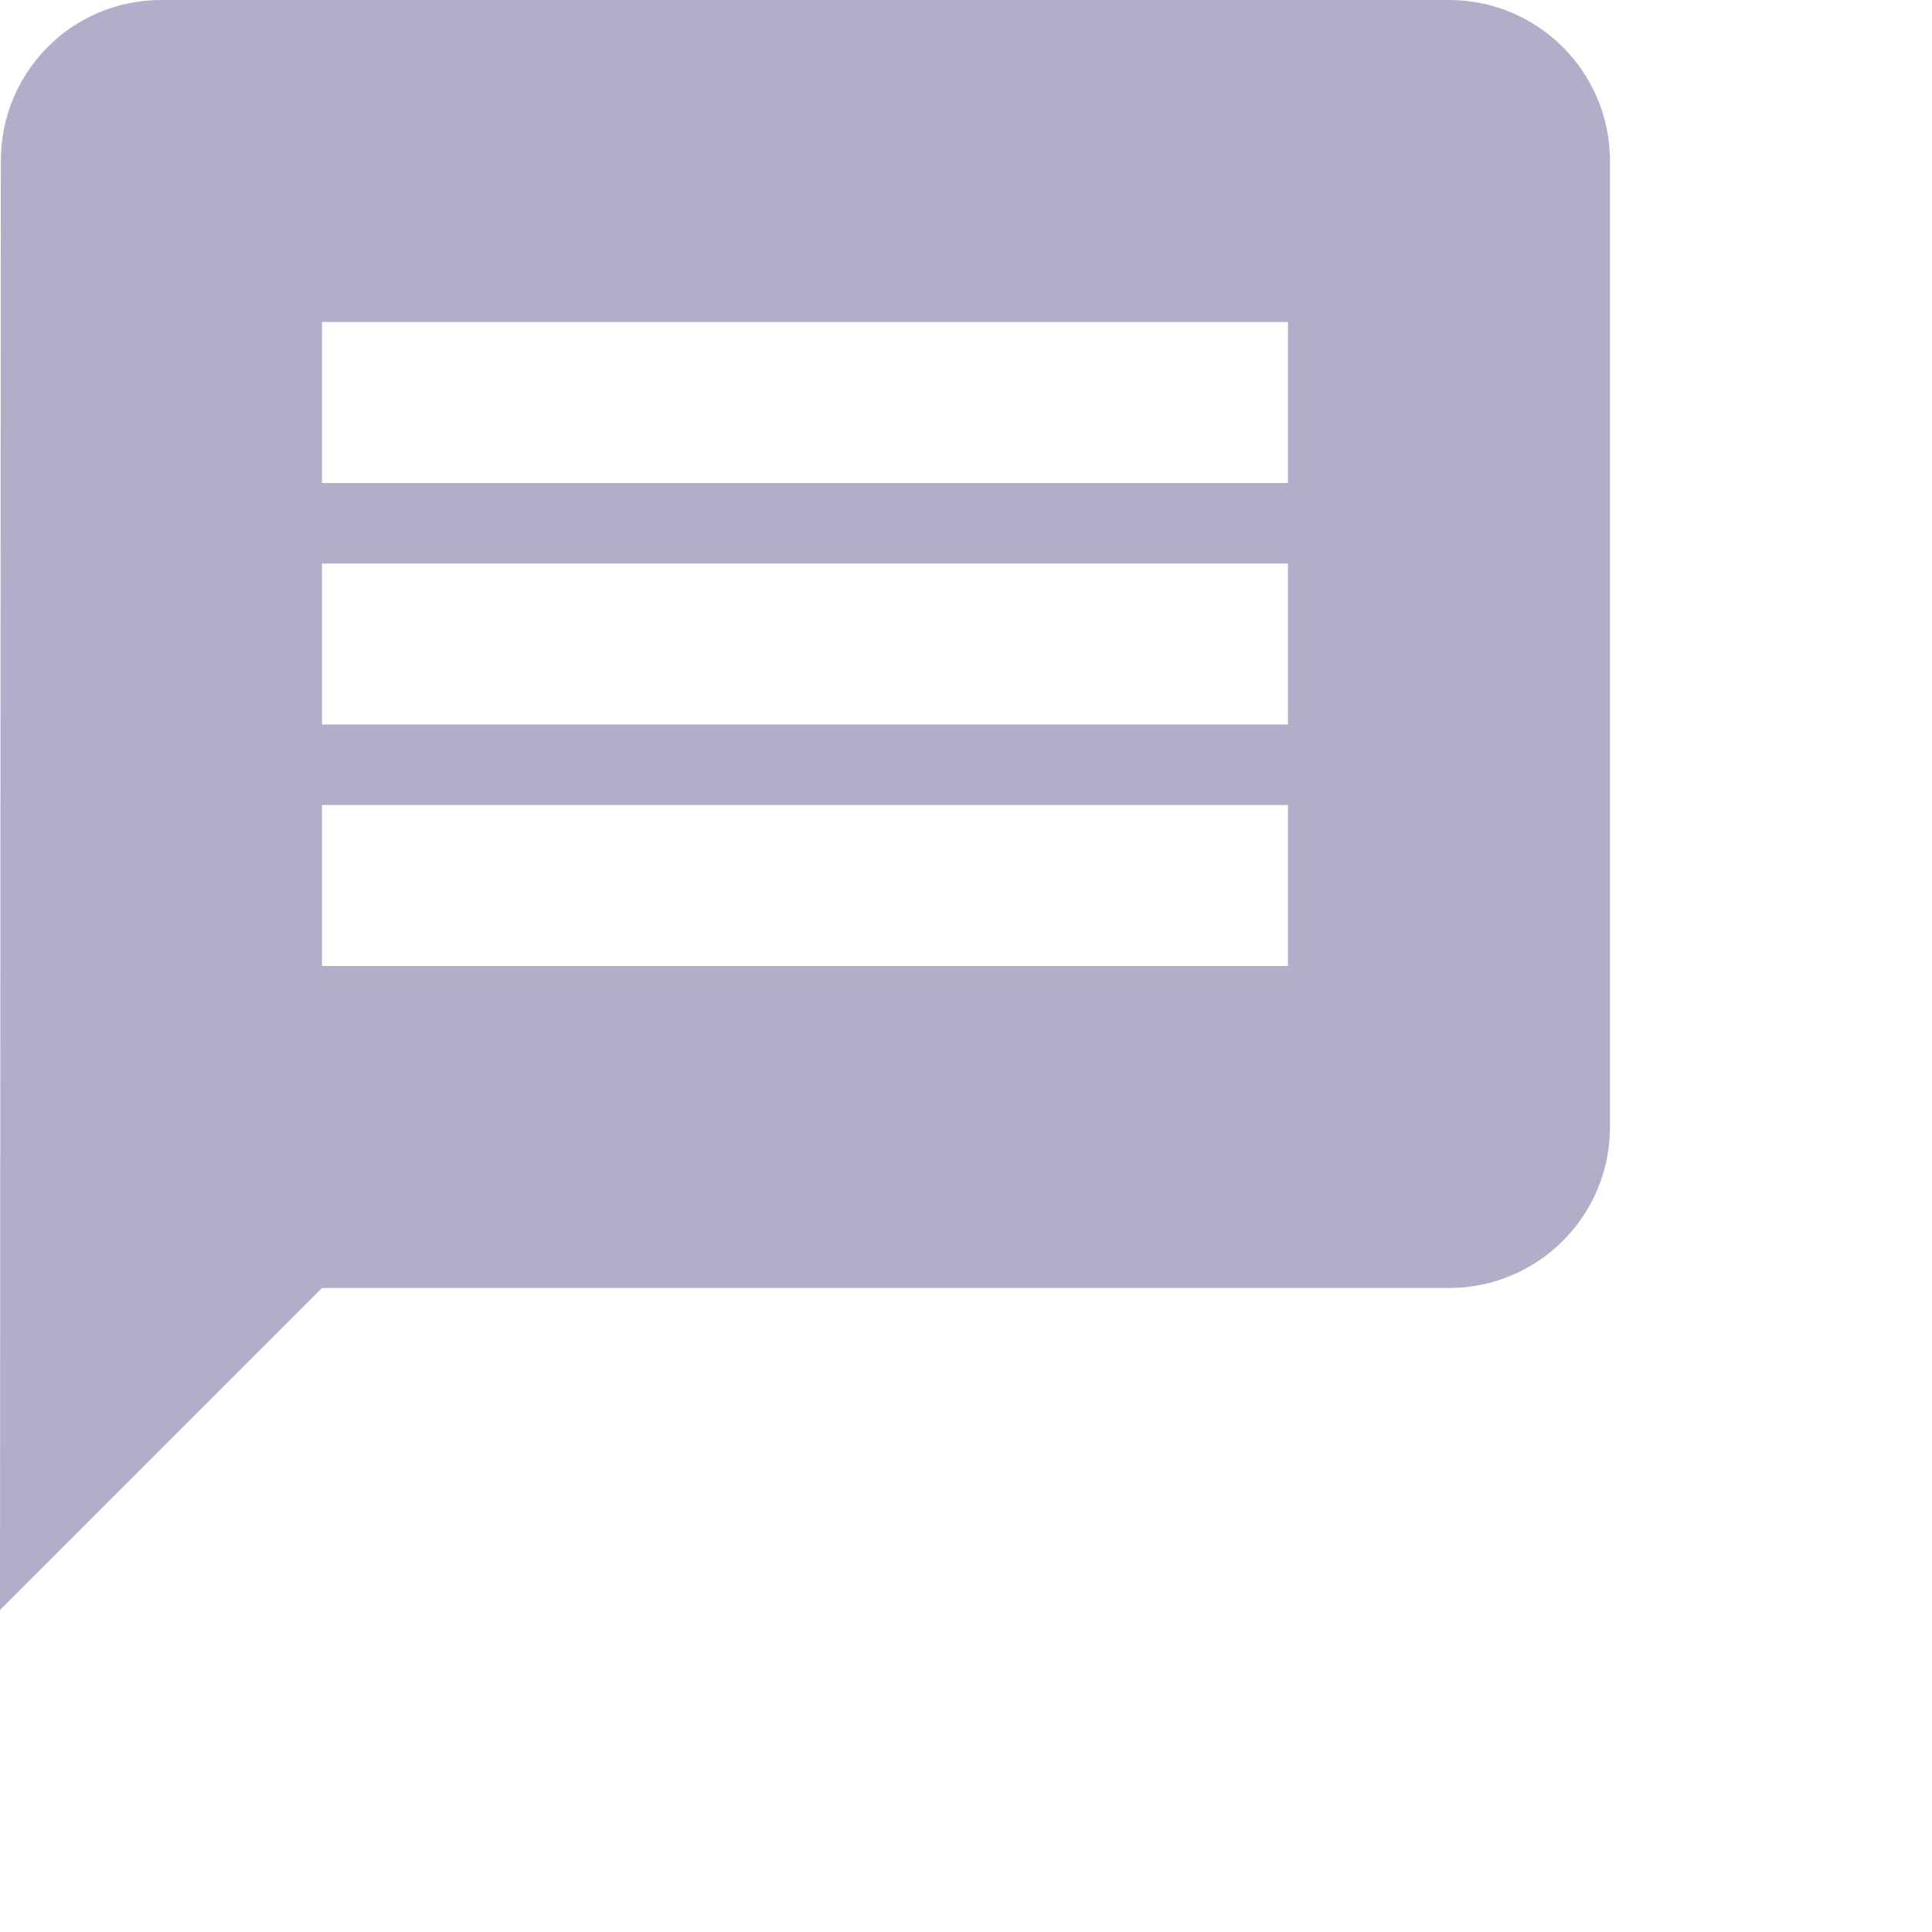
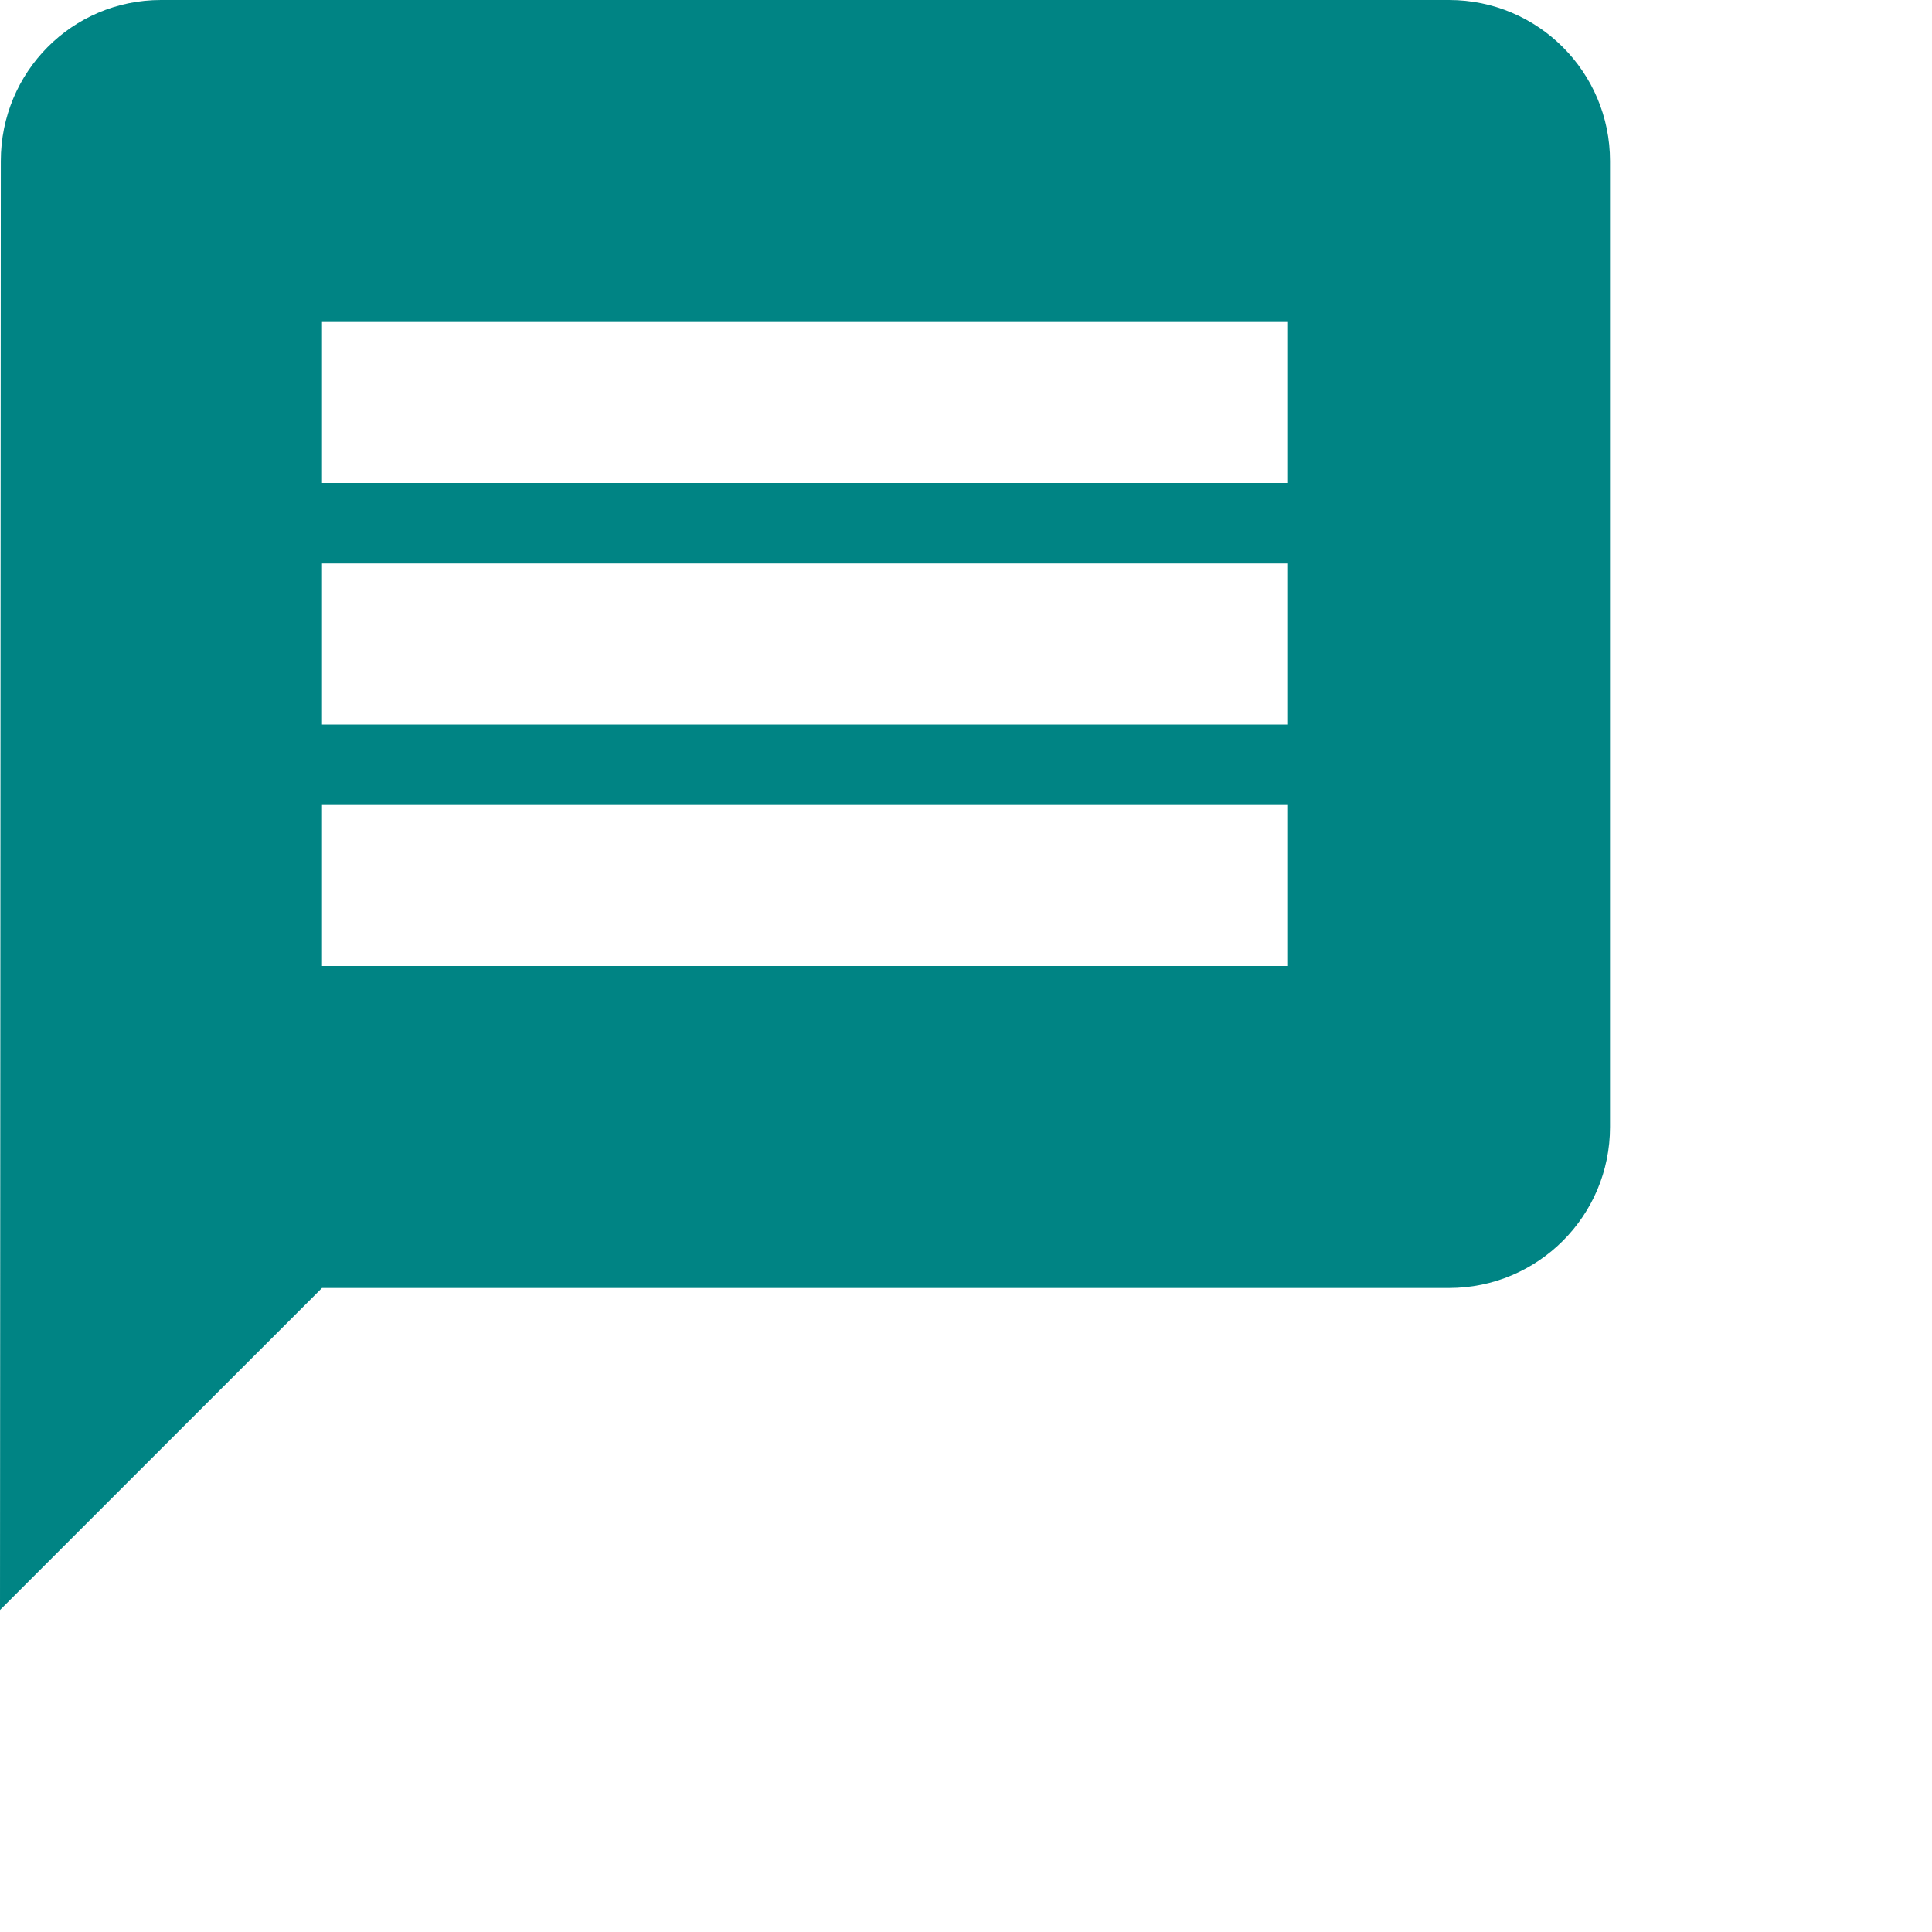
- <svg fill="#b2aeca" viewBox="0 0 48 48">
+ <svg fill="#008484" viewBox="0 0 48 48">
  <path d="m36 0h-32c-2.21 0-3.98 1.79-3.98 4l-.02 36 8-8h28c2.21 0 4-1.79 4-4v-24c0-2.21-1.79-4-4-4m-4 24h-24v-4h24v4zm0-6h-24v-4h24v4m0-6h-24v-4h24v4" />
</svg>
